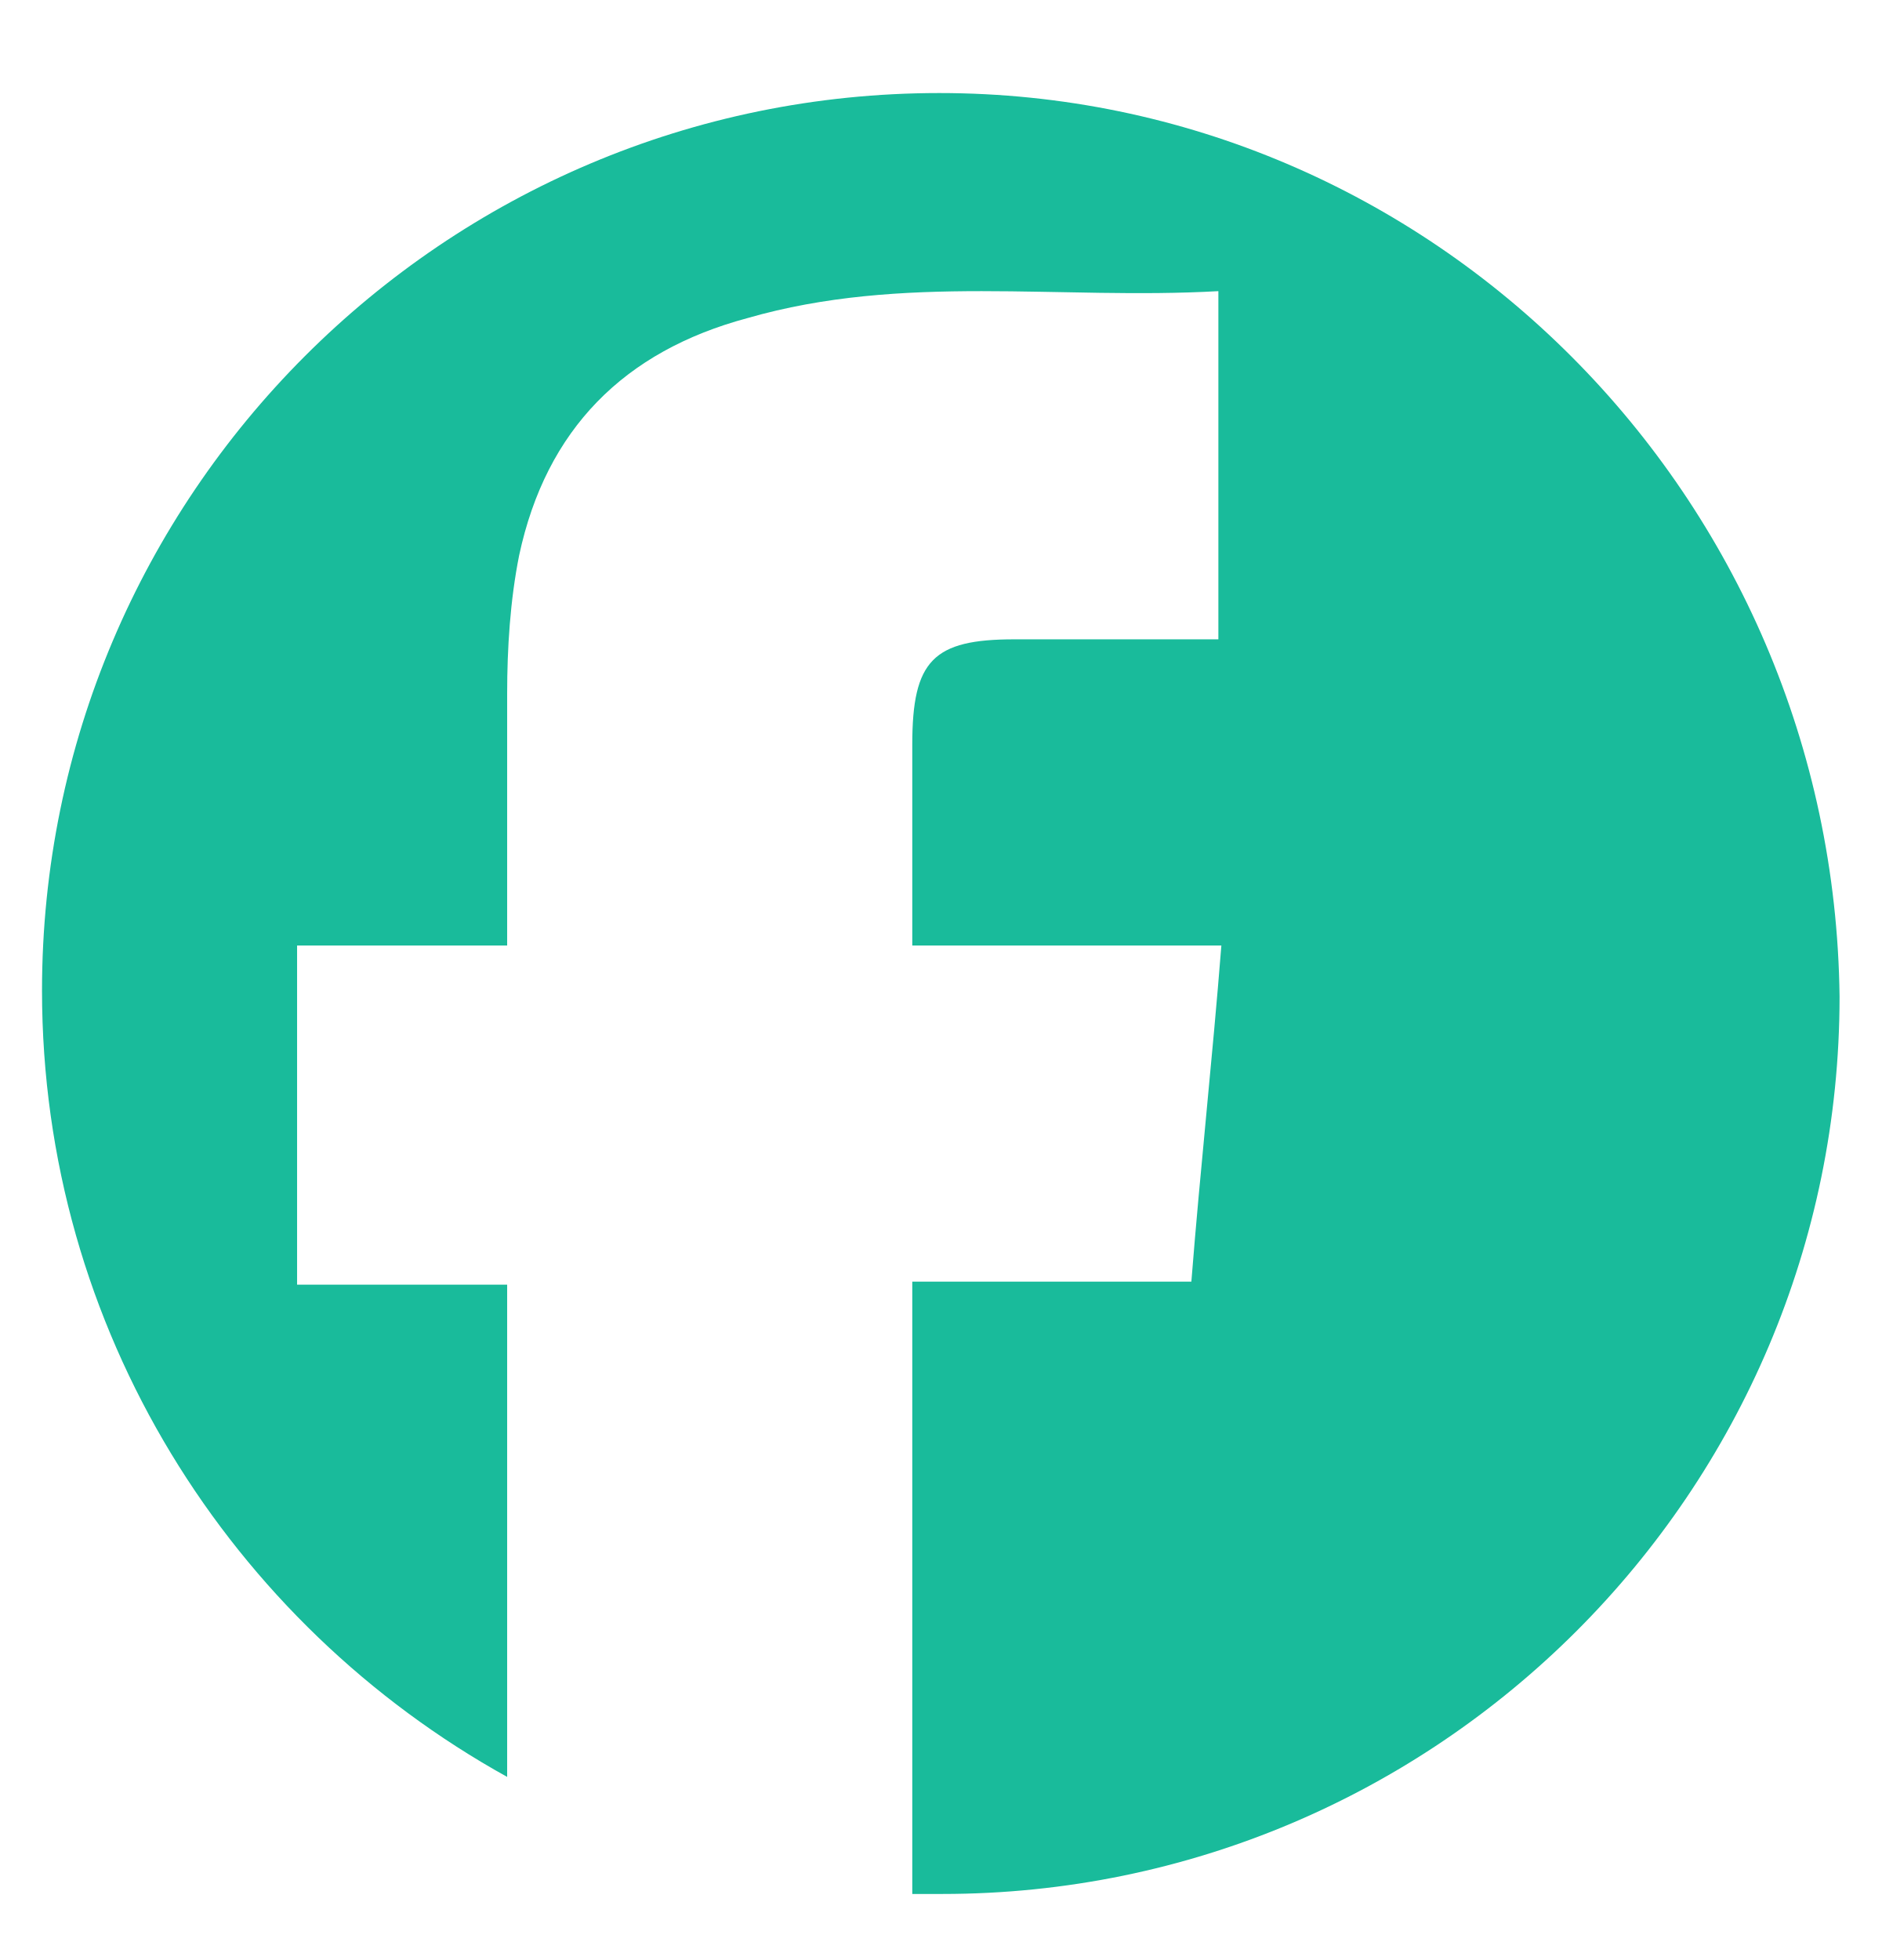
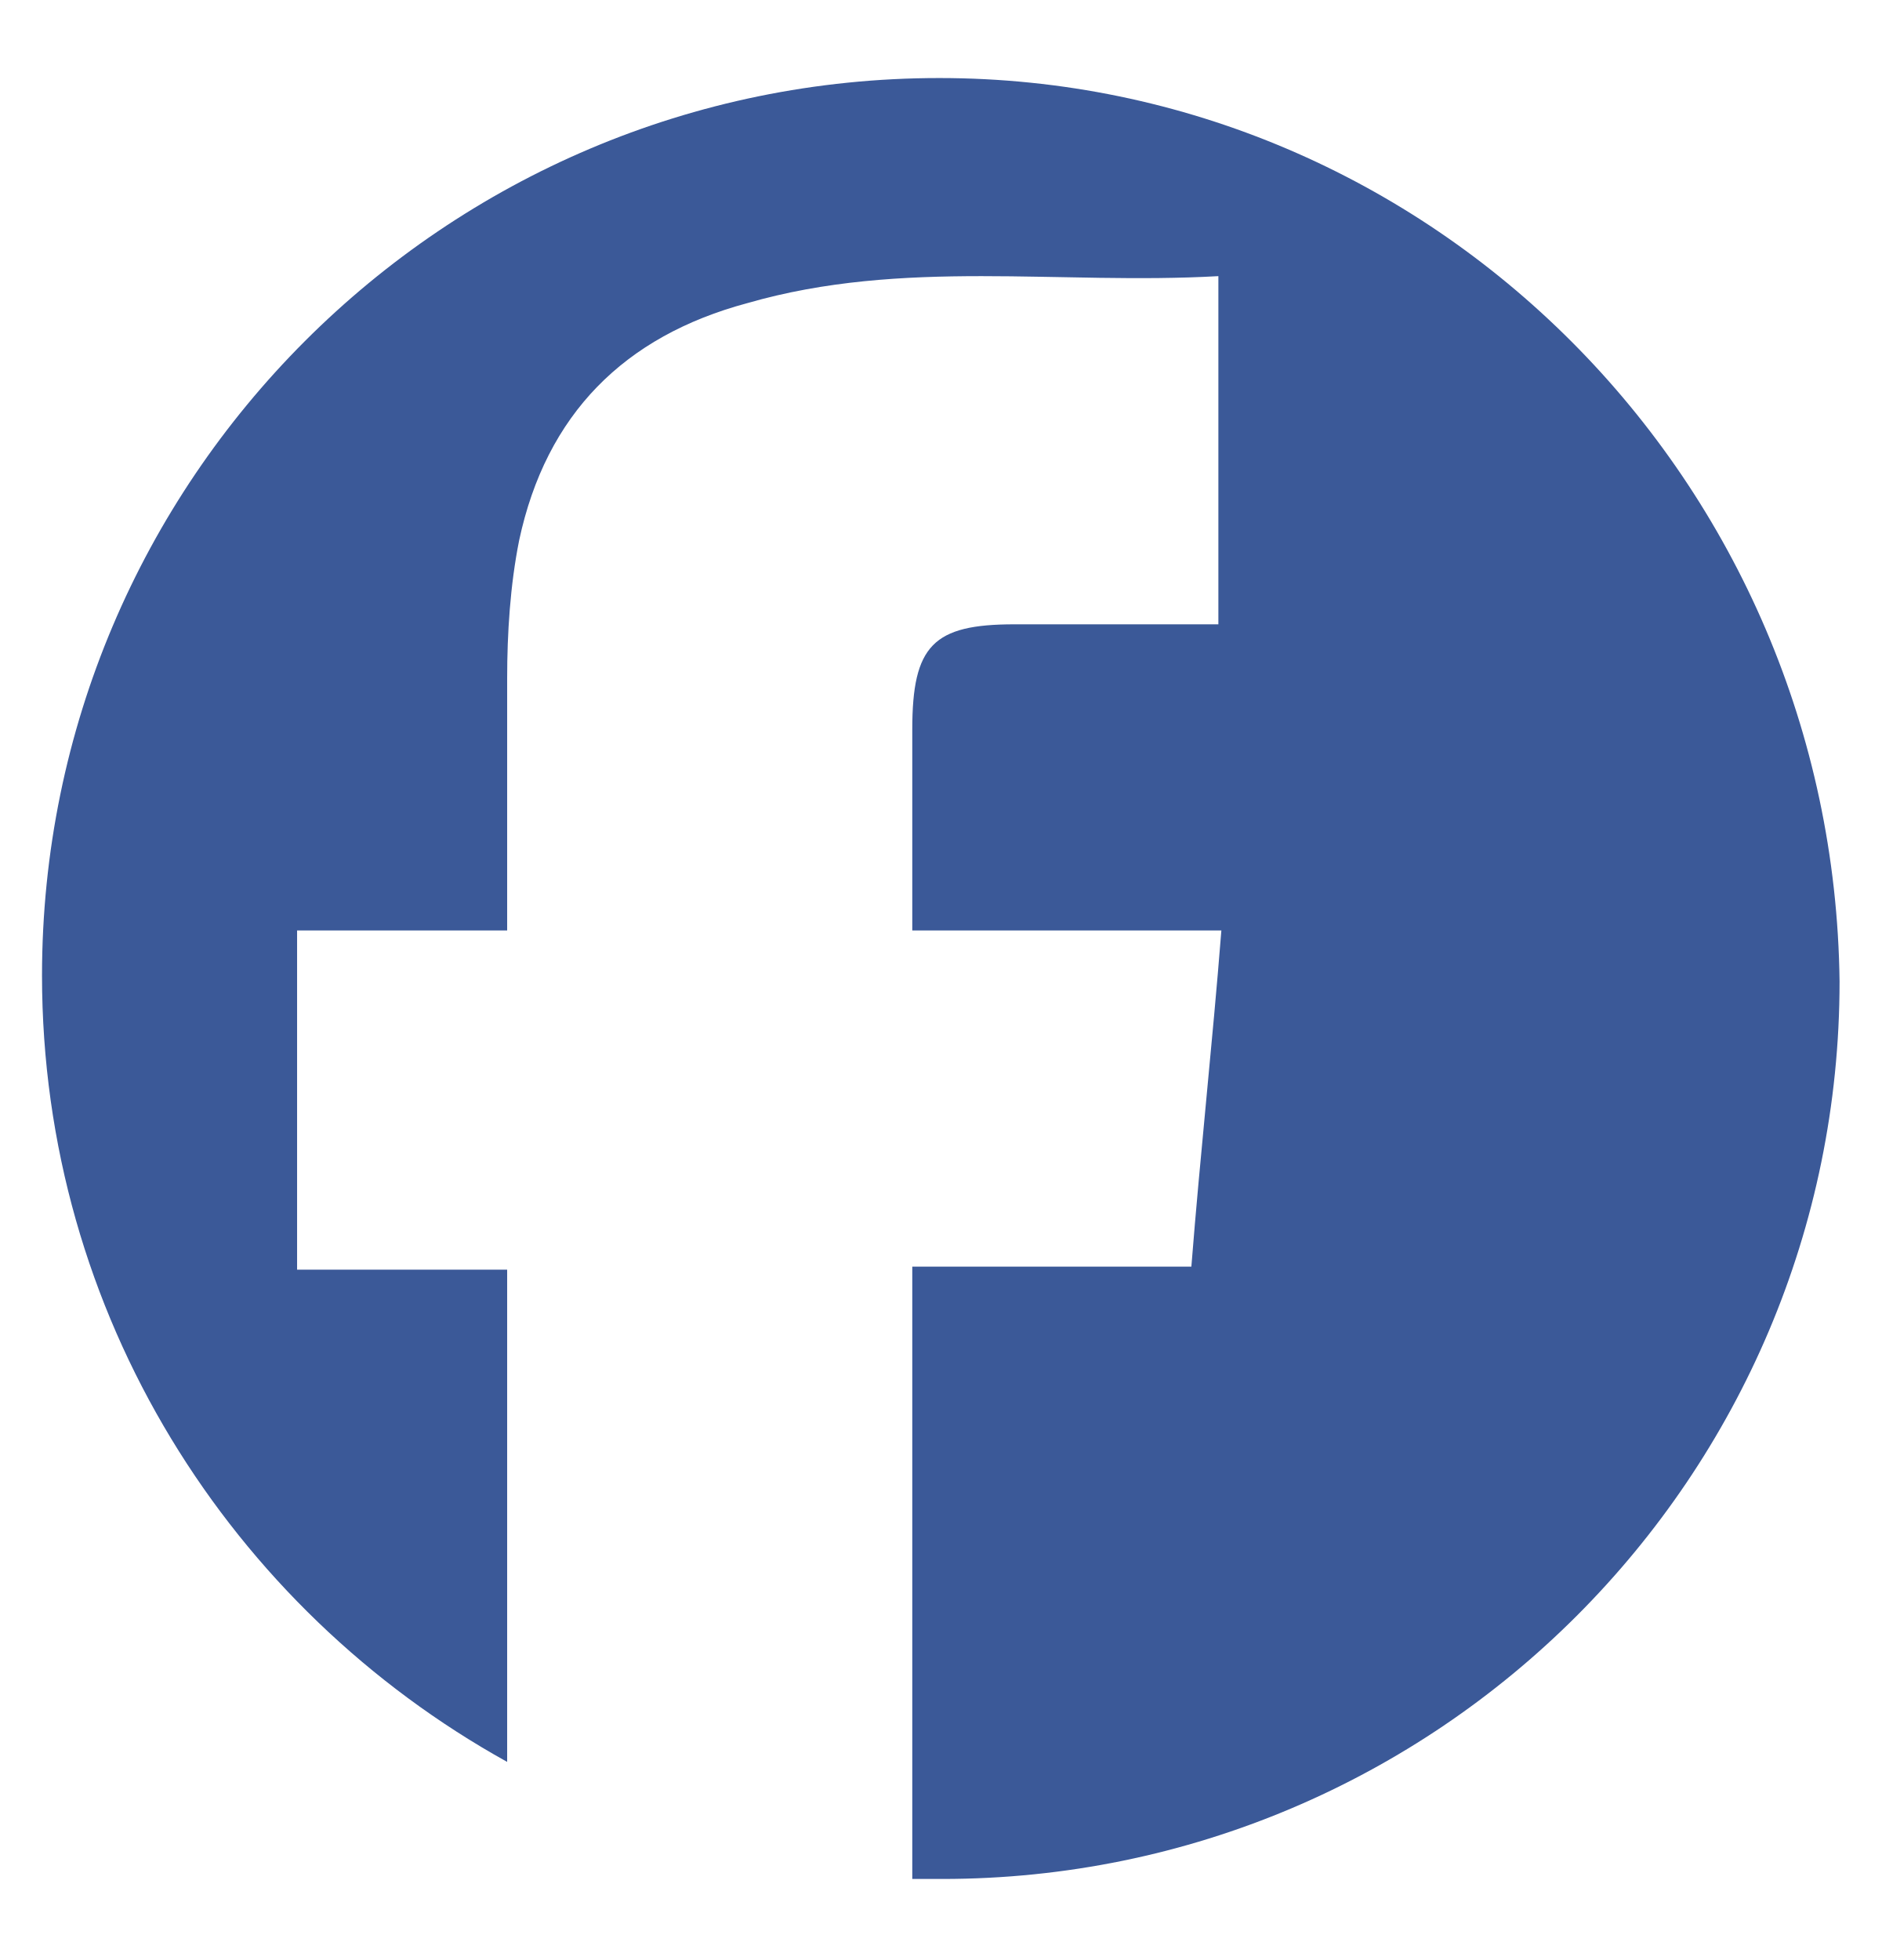
<svg xmlns="http://www.w3.org/2000/svg" version="1.1" id="Layer_1" x="0px" y="0px" width="62.7px" height="65.3px" viewBox="-448 248.7 62.7 65.3" enable-background="new -448 248.7 62.7 65.3" xml:space="preserve">
-   <path fill="#19BB9B" d="M-416.7,251.8c-16.5,0-29.9,13.4-29.9,29.9c0,11.3,6.3,21.1,15.5,26.2c0-5.5,0-10.9,0-16.4c-2.4,0-4.7,0-7,0  c0-3.8,0-7.5,0-11.3c2.2,0,4.5,0,7,0c0-2.9,0-5.7,0-8.4c0-1.5,0.1-3.1,0.4-4.6c0.9-4.2,3.5-6.8,7.6-7.9c5.2-1.5,10.4-0.6,15.7-0.9  c0,4,0,7.7,0,11.6c-1.5,0-2.9,0-4.3,0c-0.8,0-1.7,0-2.5,0c-2.7,0-3.4,0.7-3.4,3.5c0,2.2,0,4.4,0,6.7c3.4,0,6.8,0,10.3,0  c-0.3,3.8-0.7,7.4-1,11.2c-3.1,0-6.1,0-9.3,0c0,6.8,0,13.6,0,20.4c0.3,0,0.6,0,1,0c16.5,0,29.9-13.4,29.9-29.9  C-386.9,265.2-400.3,251.8-416.7,251.8z" />
+   <path fill="#3B5998" d="M-416.7,251.3c-16.5,0-29.9,13.4-29.9,29.9c0,11.3,6.3,21.1,15.5,26.2c0-5.5,0-10.9,0-16.4c-2.4,0-4.7,0-7,0  c0-3.8,0-7.5,0-11.3c2.2,0,4.5,0,7,0c0-2.9,0-5.7,0-8.4c0-1.5,0.1-3.1,0.4-4.6c0.9-4.2,3.5-6.8,7.6-7.9c5.2-1.5,10.4-0.6,15.7-0.9  c0,4,0,7.7,0,11.6c-1.5,0-2.9,0-4.3,0c-0.8,0-1.7,0-2.5,0c-2.7,0-3.4,0.7-3.4,3.5c0,2.2,0,4.4,0,6.7c3.4,0,6.8,0,10.3,0  c-0.3,3.8-0.7,7.4-1,11.2c-3.1,0-6.1,0-9.3,0c0,6.8,0,13.6,0,20.4c0.3,0,0.6,0,1,0c16.5,0,29.9-13.4,29.9-29.9  C-386.9,264.7-400.3,251.3-416.7,251.3z" />
</svg>
